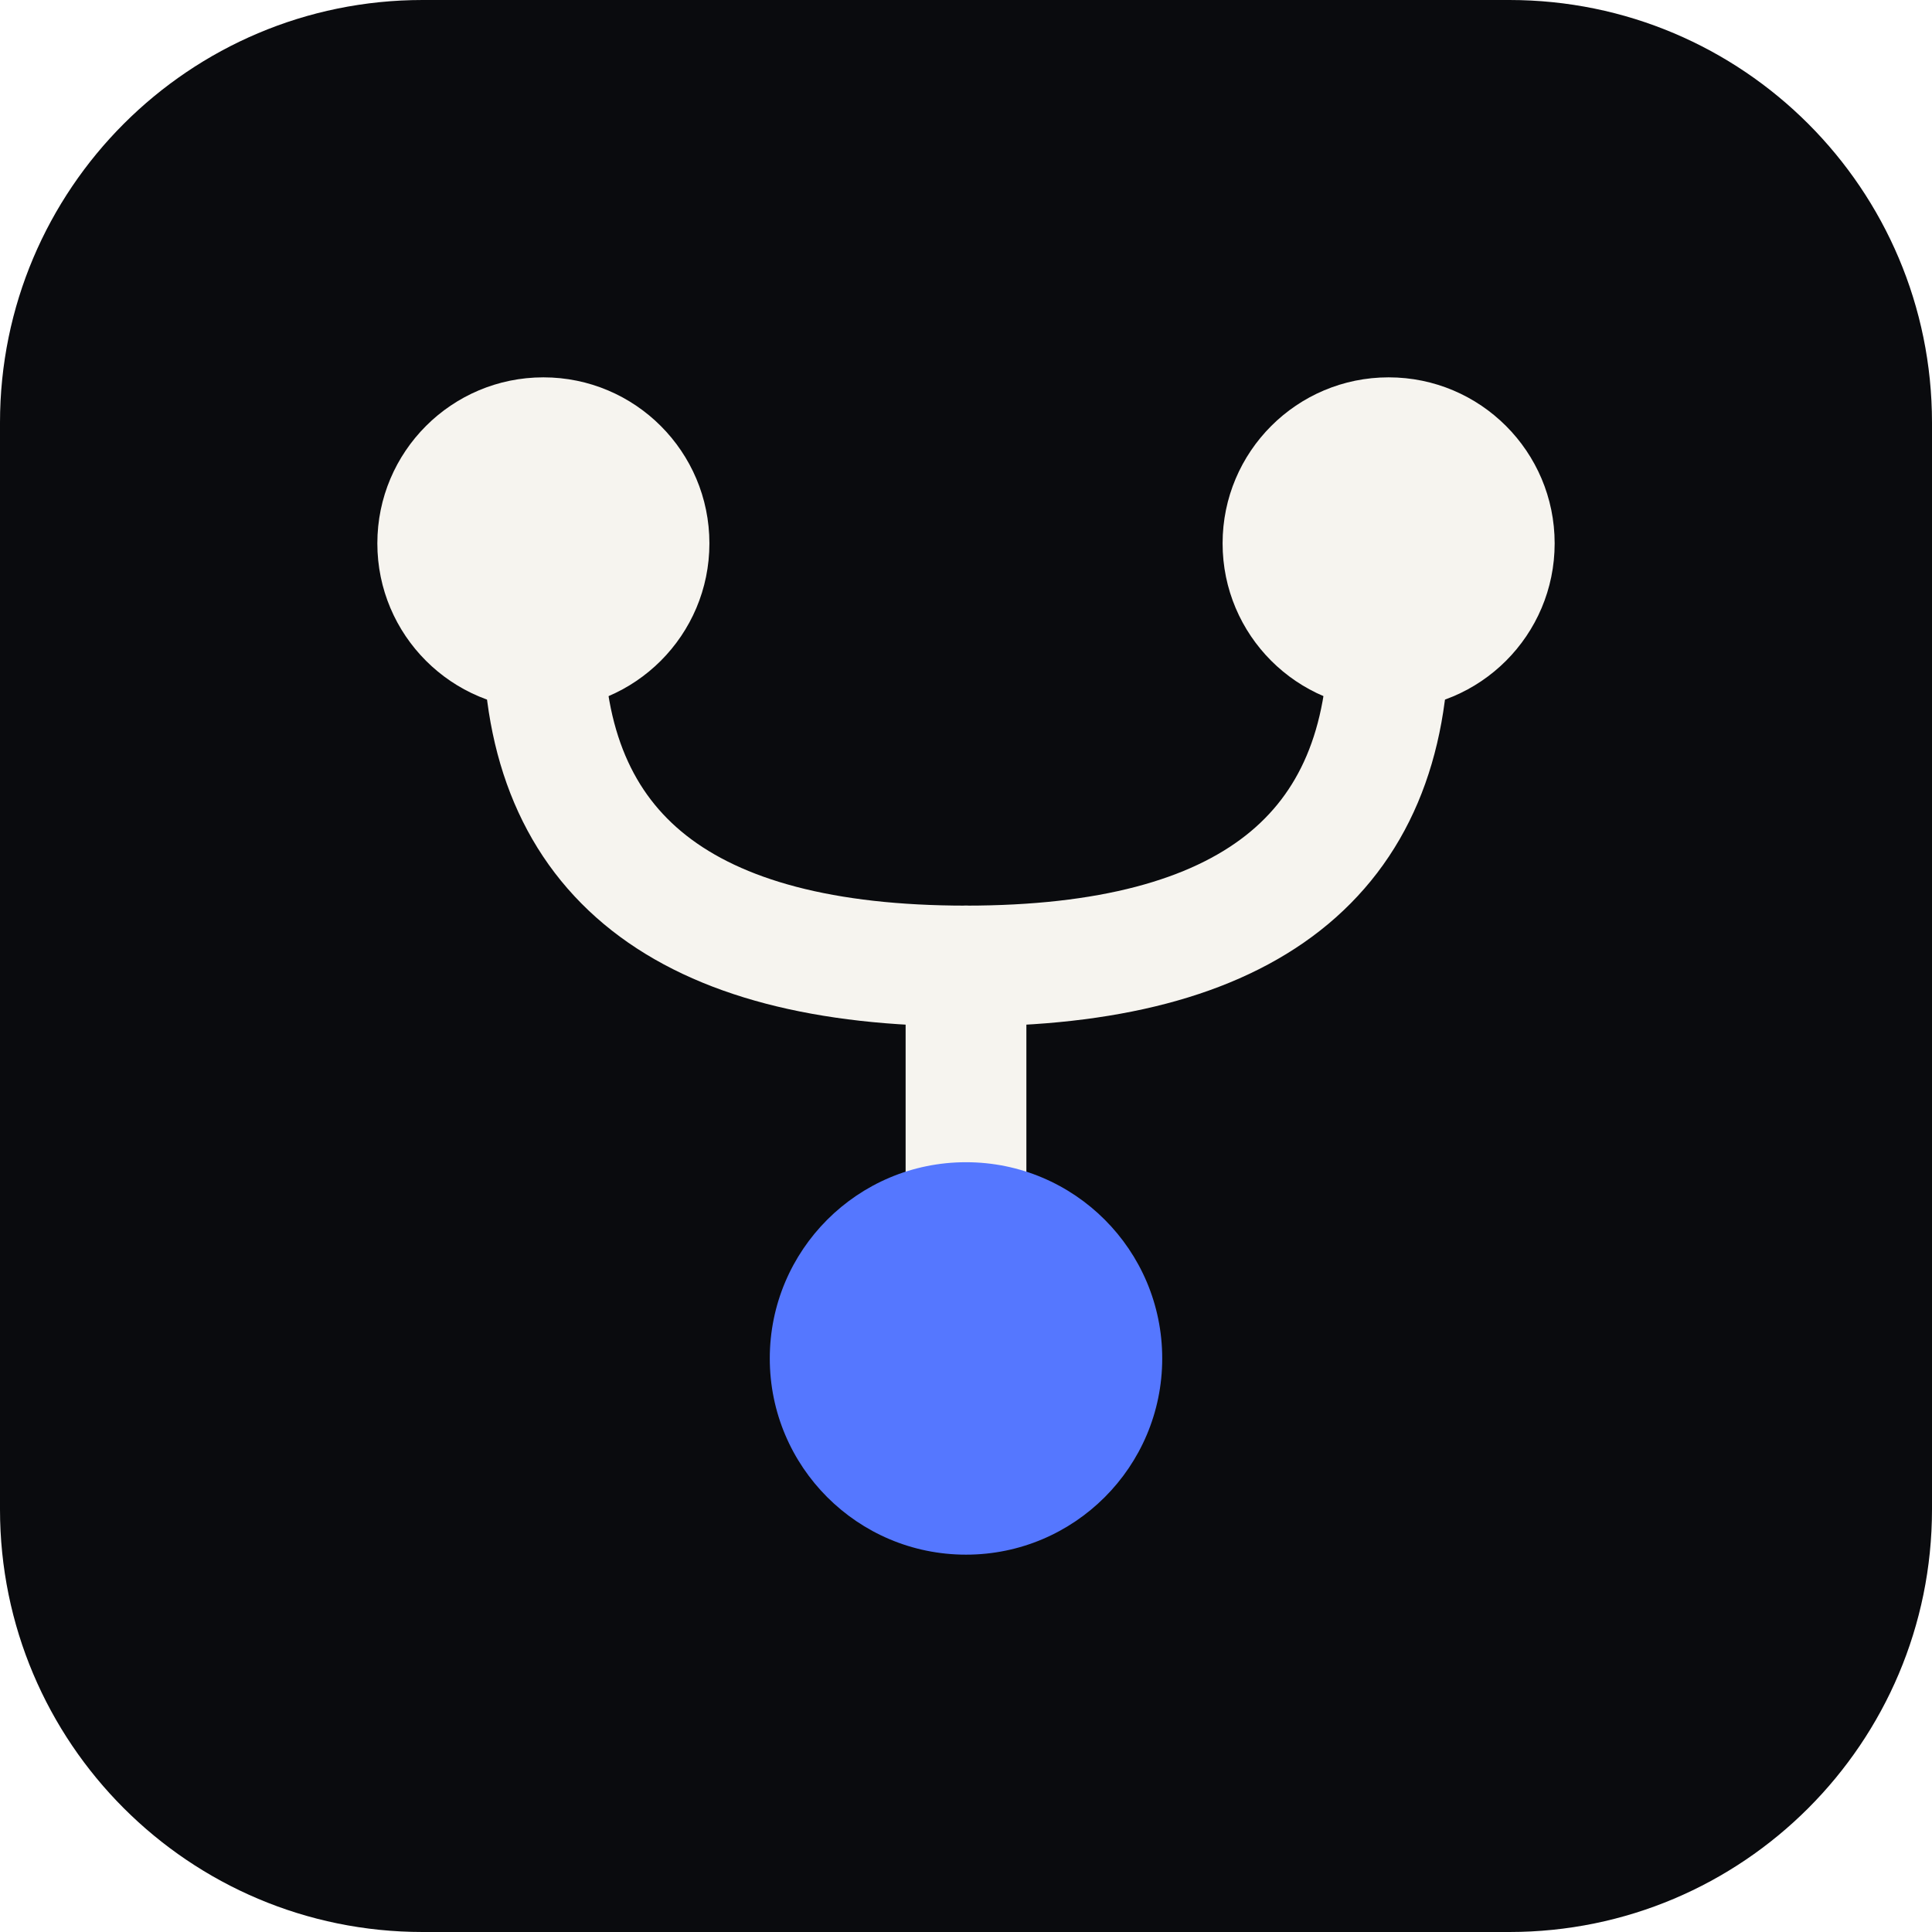
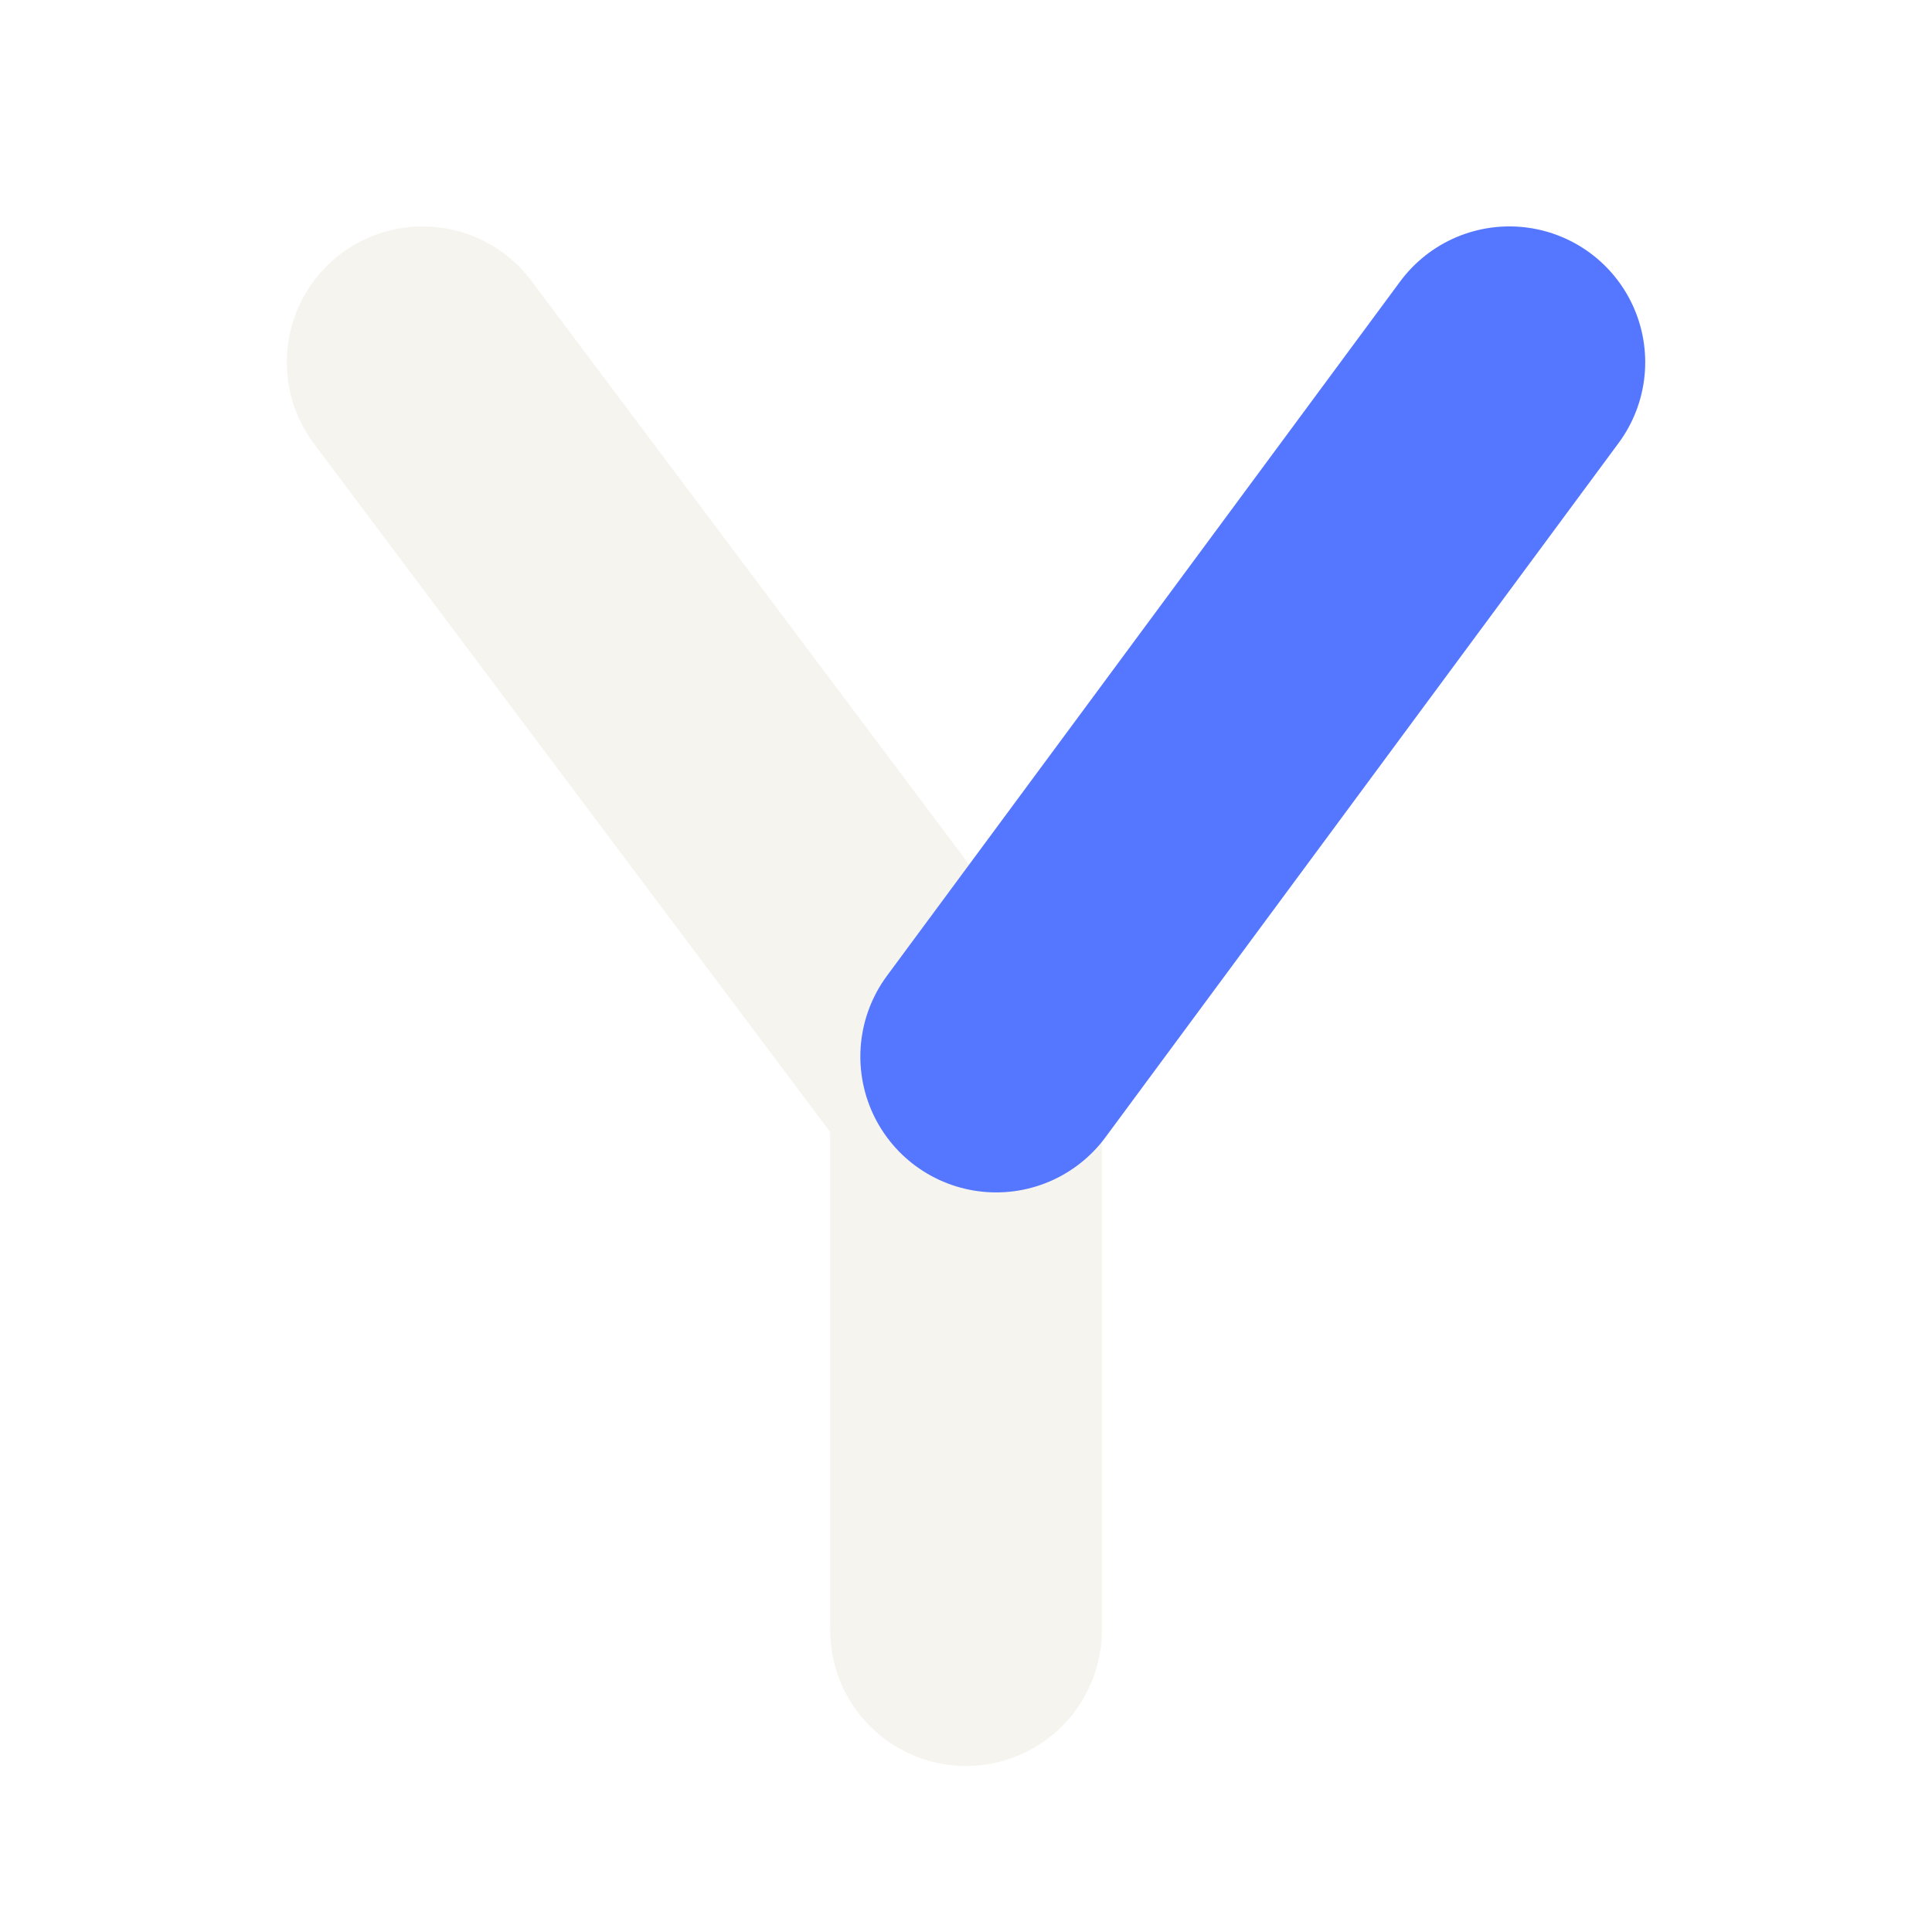
- <svg xmlns="http://www.w3.org/2000/svg" viewBox="0 0 64 64" width="256" height="256" role="img" aria-label="ForkFirst (dark contexts)">
-   <rect width="64" height="64" rx="14" fill="#0A0B0E" />
-   <path d="M18 21 Q 18 32 32 32 Q 46 32 46 21" fill="none" stroke="#F6F4EF" stroke-width="4" />
-   <path d="M32 32 L 32 39" stroke="#F6F4EF" stroke-width="4" stroke-linecap="round" />
-   <circle cx="18" cy="18" r="5.5" fill="#F6F4EF" />
-   <circle cx="46" cy="18" r="5.5" fill="#F6F4EF" />
-   <circle cx="32" cy="45" r="6.5" fill="#5577FF" />
+ <svg xmlns="http://www.w3.org/2000/svg" viewBox="0 0 64 64" width="256" height="256" role="img" aria-label="ForkFirst">
+   <path d="M14 12 L 32 36 L 32 54" fill="none" stroke="#F6F4EF" stroke-width="9" stroke-linecap="round" stroke-linejoin="round" />
+   <path d="M50 12 L 33 35" fill="none" stroke="#5577FF" stroke-width="9" stroke-linecap="round" />
</svg>
